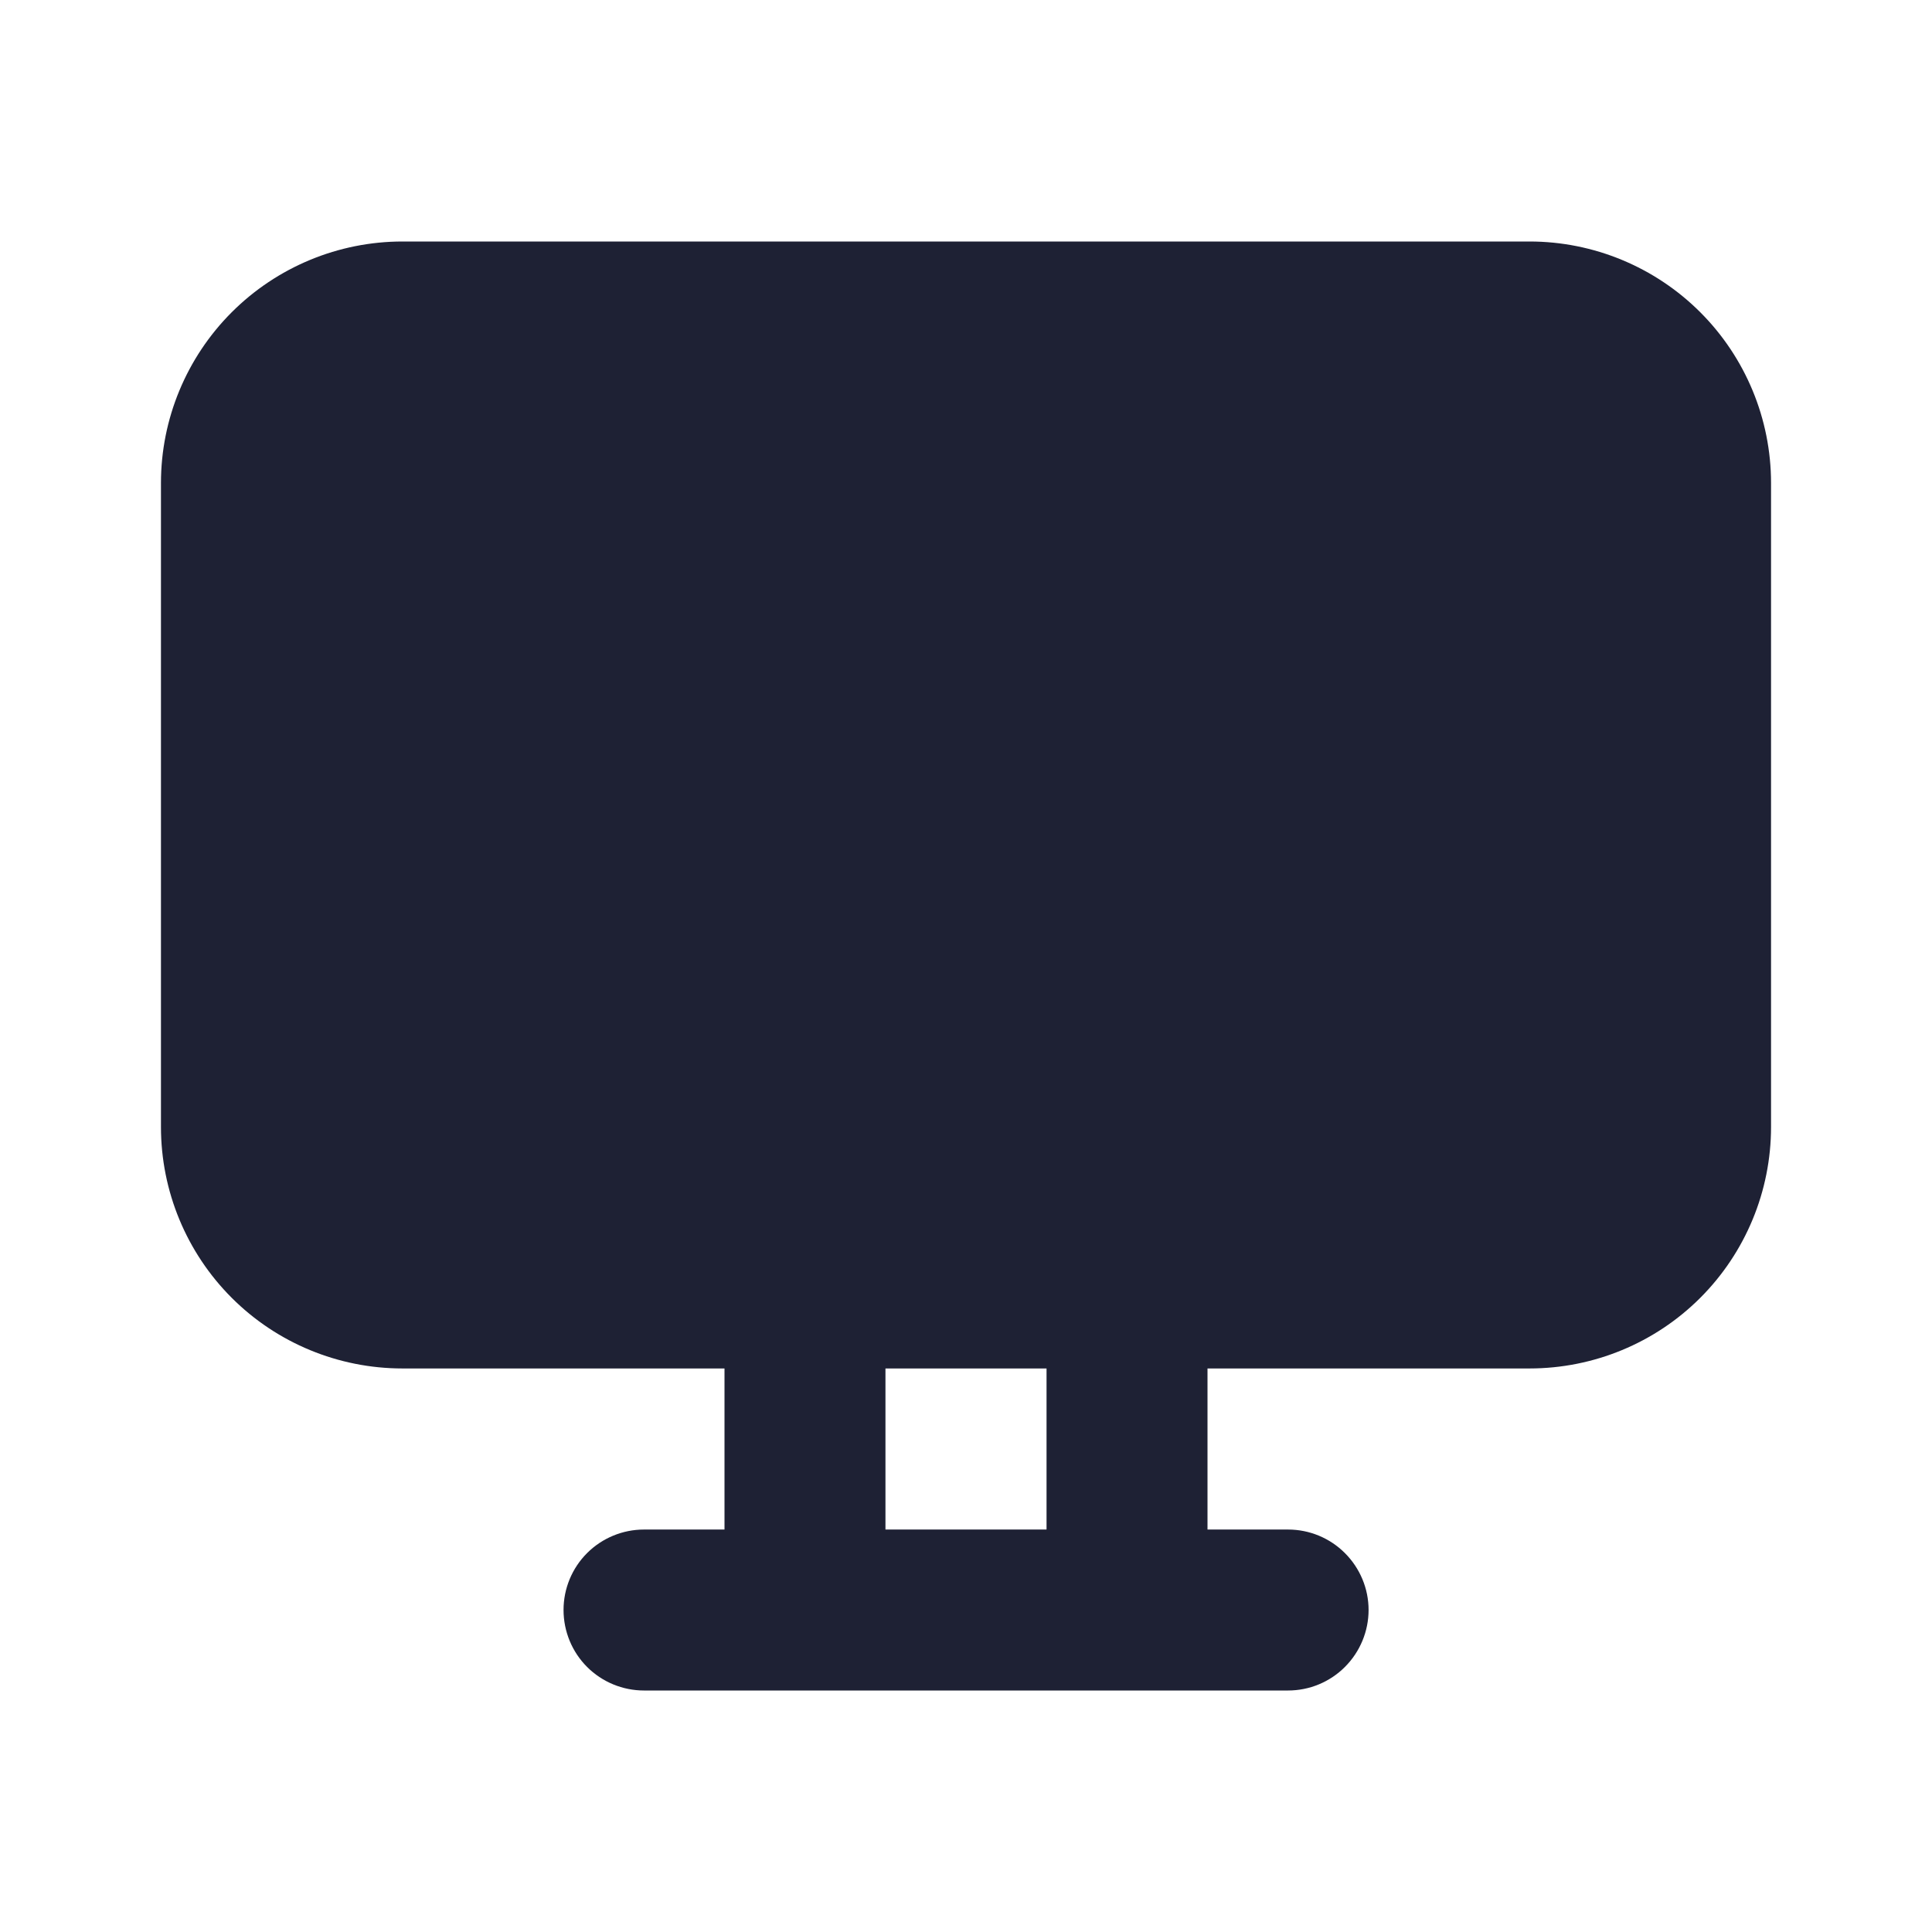
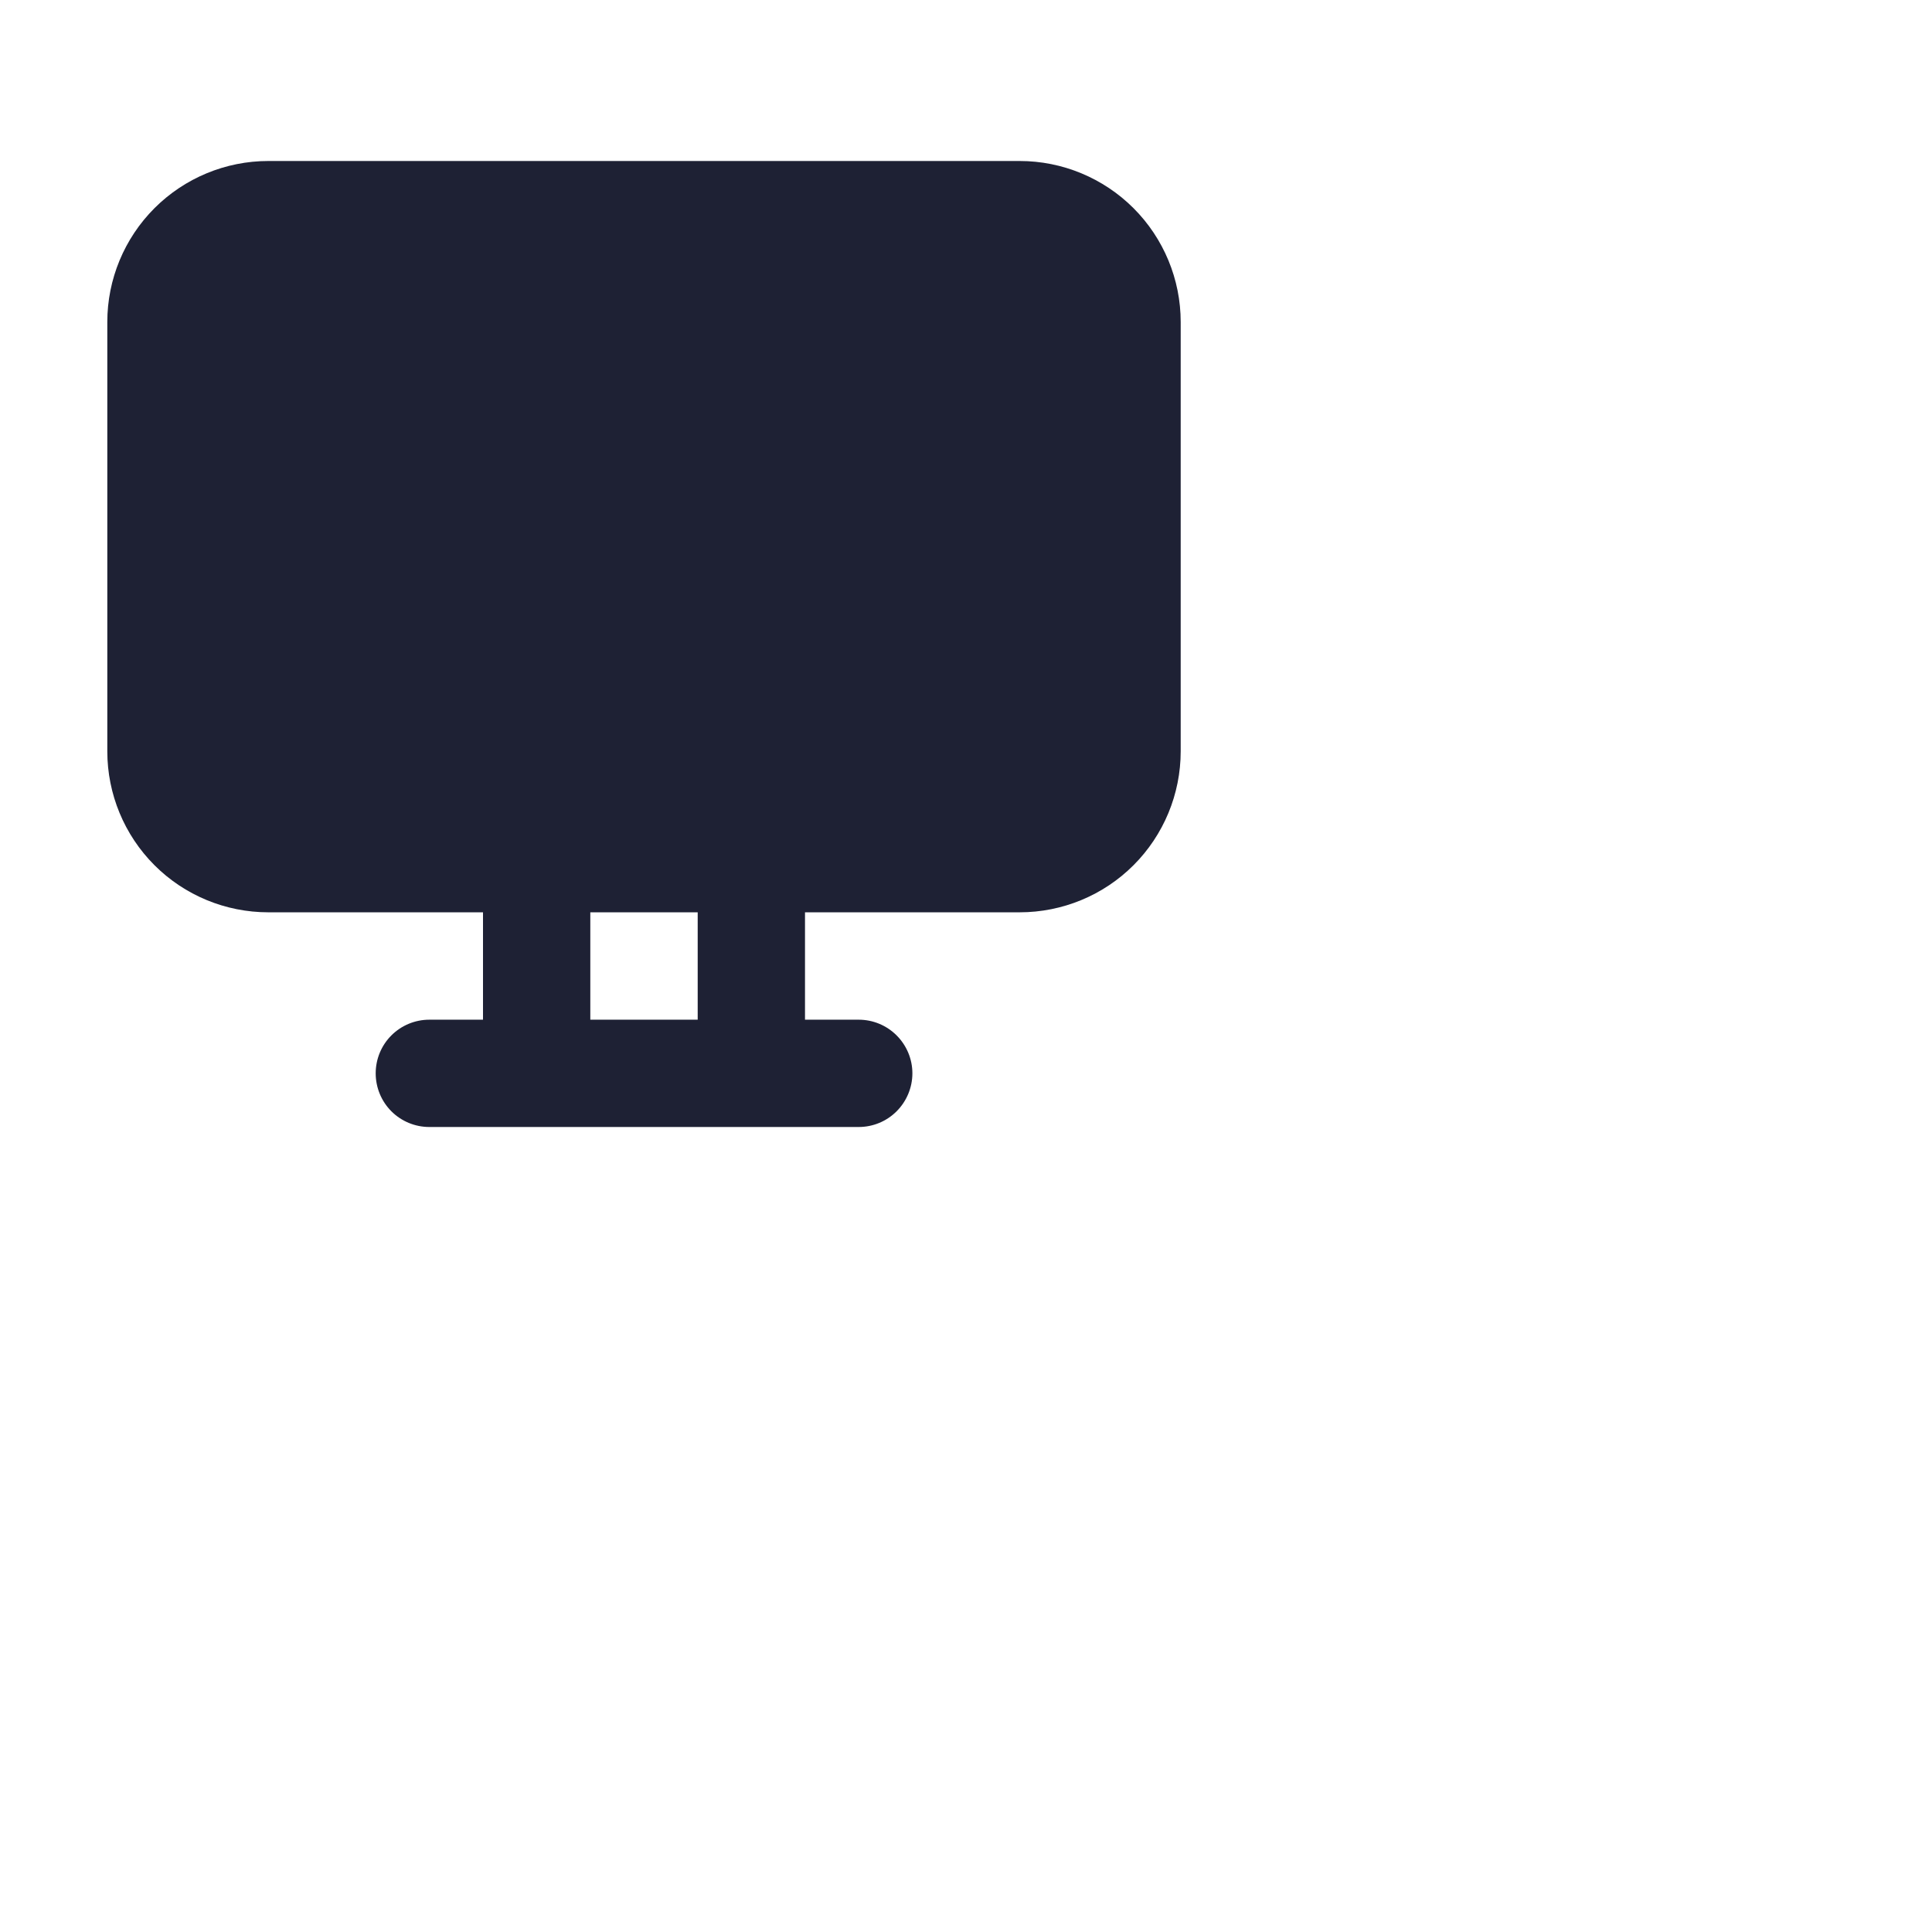
- <svg xmlns="http://www.w3.org/2000/svg" width="16" height="16" viewBox="0 0 16 16" fill="none">
+ <svg xmlns="http://www.w3.org/2000/svg" width="24" height="24" viewBox="0 0 24 24" fill="none">
  <path fill-rule="evenodd" clip-rule="evenodd" d="M1.333 4C1.333 3.47 1.544 2.961 1.919 2.586C2.294 2.211 2.803 2 3.333 2H12.667C13.197 2 13.706 2.211 14.081 2.586C14.456 2.961 14.667 3.47 14.667 4V9.333C14.667 9.864 14.456 10.373 14.081 10.748C13.706 11.123 13.197 11.333 12.667 11.333H10V12.667H10.667C10.844 12.667 11.013 12.737 11.138 12.862C11.263 12.987 11.334 13.156 11.334 13.333C11.334 13.51 11.263 13.68 11.138 13.805C11.013 13.93 10.844 14 10.667 14H5.333C5.157 14 4.987 13.93 4.862 13.805C4.737 13.68 4.667 13.51 4.667 13.333C4.667 13.156 4.737 12.987 4.862 12.862C4.987 12.737 5.157 12.667 5.333 12.667H6V11.333H3.333C2.803 11.333 2.294 11.123 1.919 10.748C1.544 10.373 1.333 9.864 1.333 9.333V4ZM8.667 11.333H7.333V12.667H8.667V11.333Z" fill="#1E2134" />
</svg>
